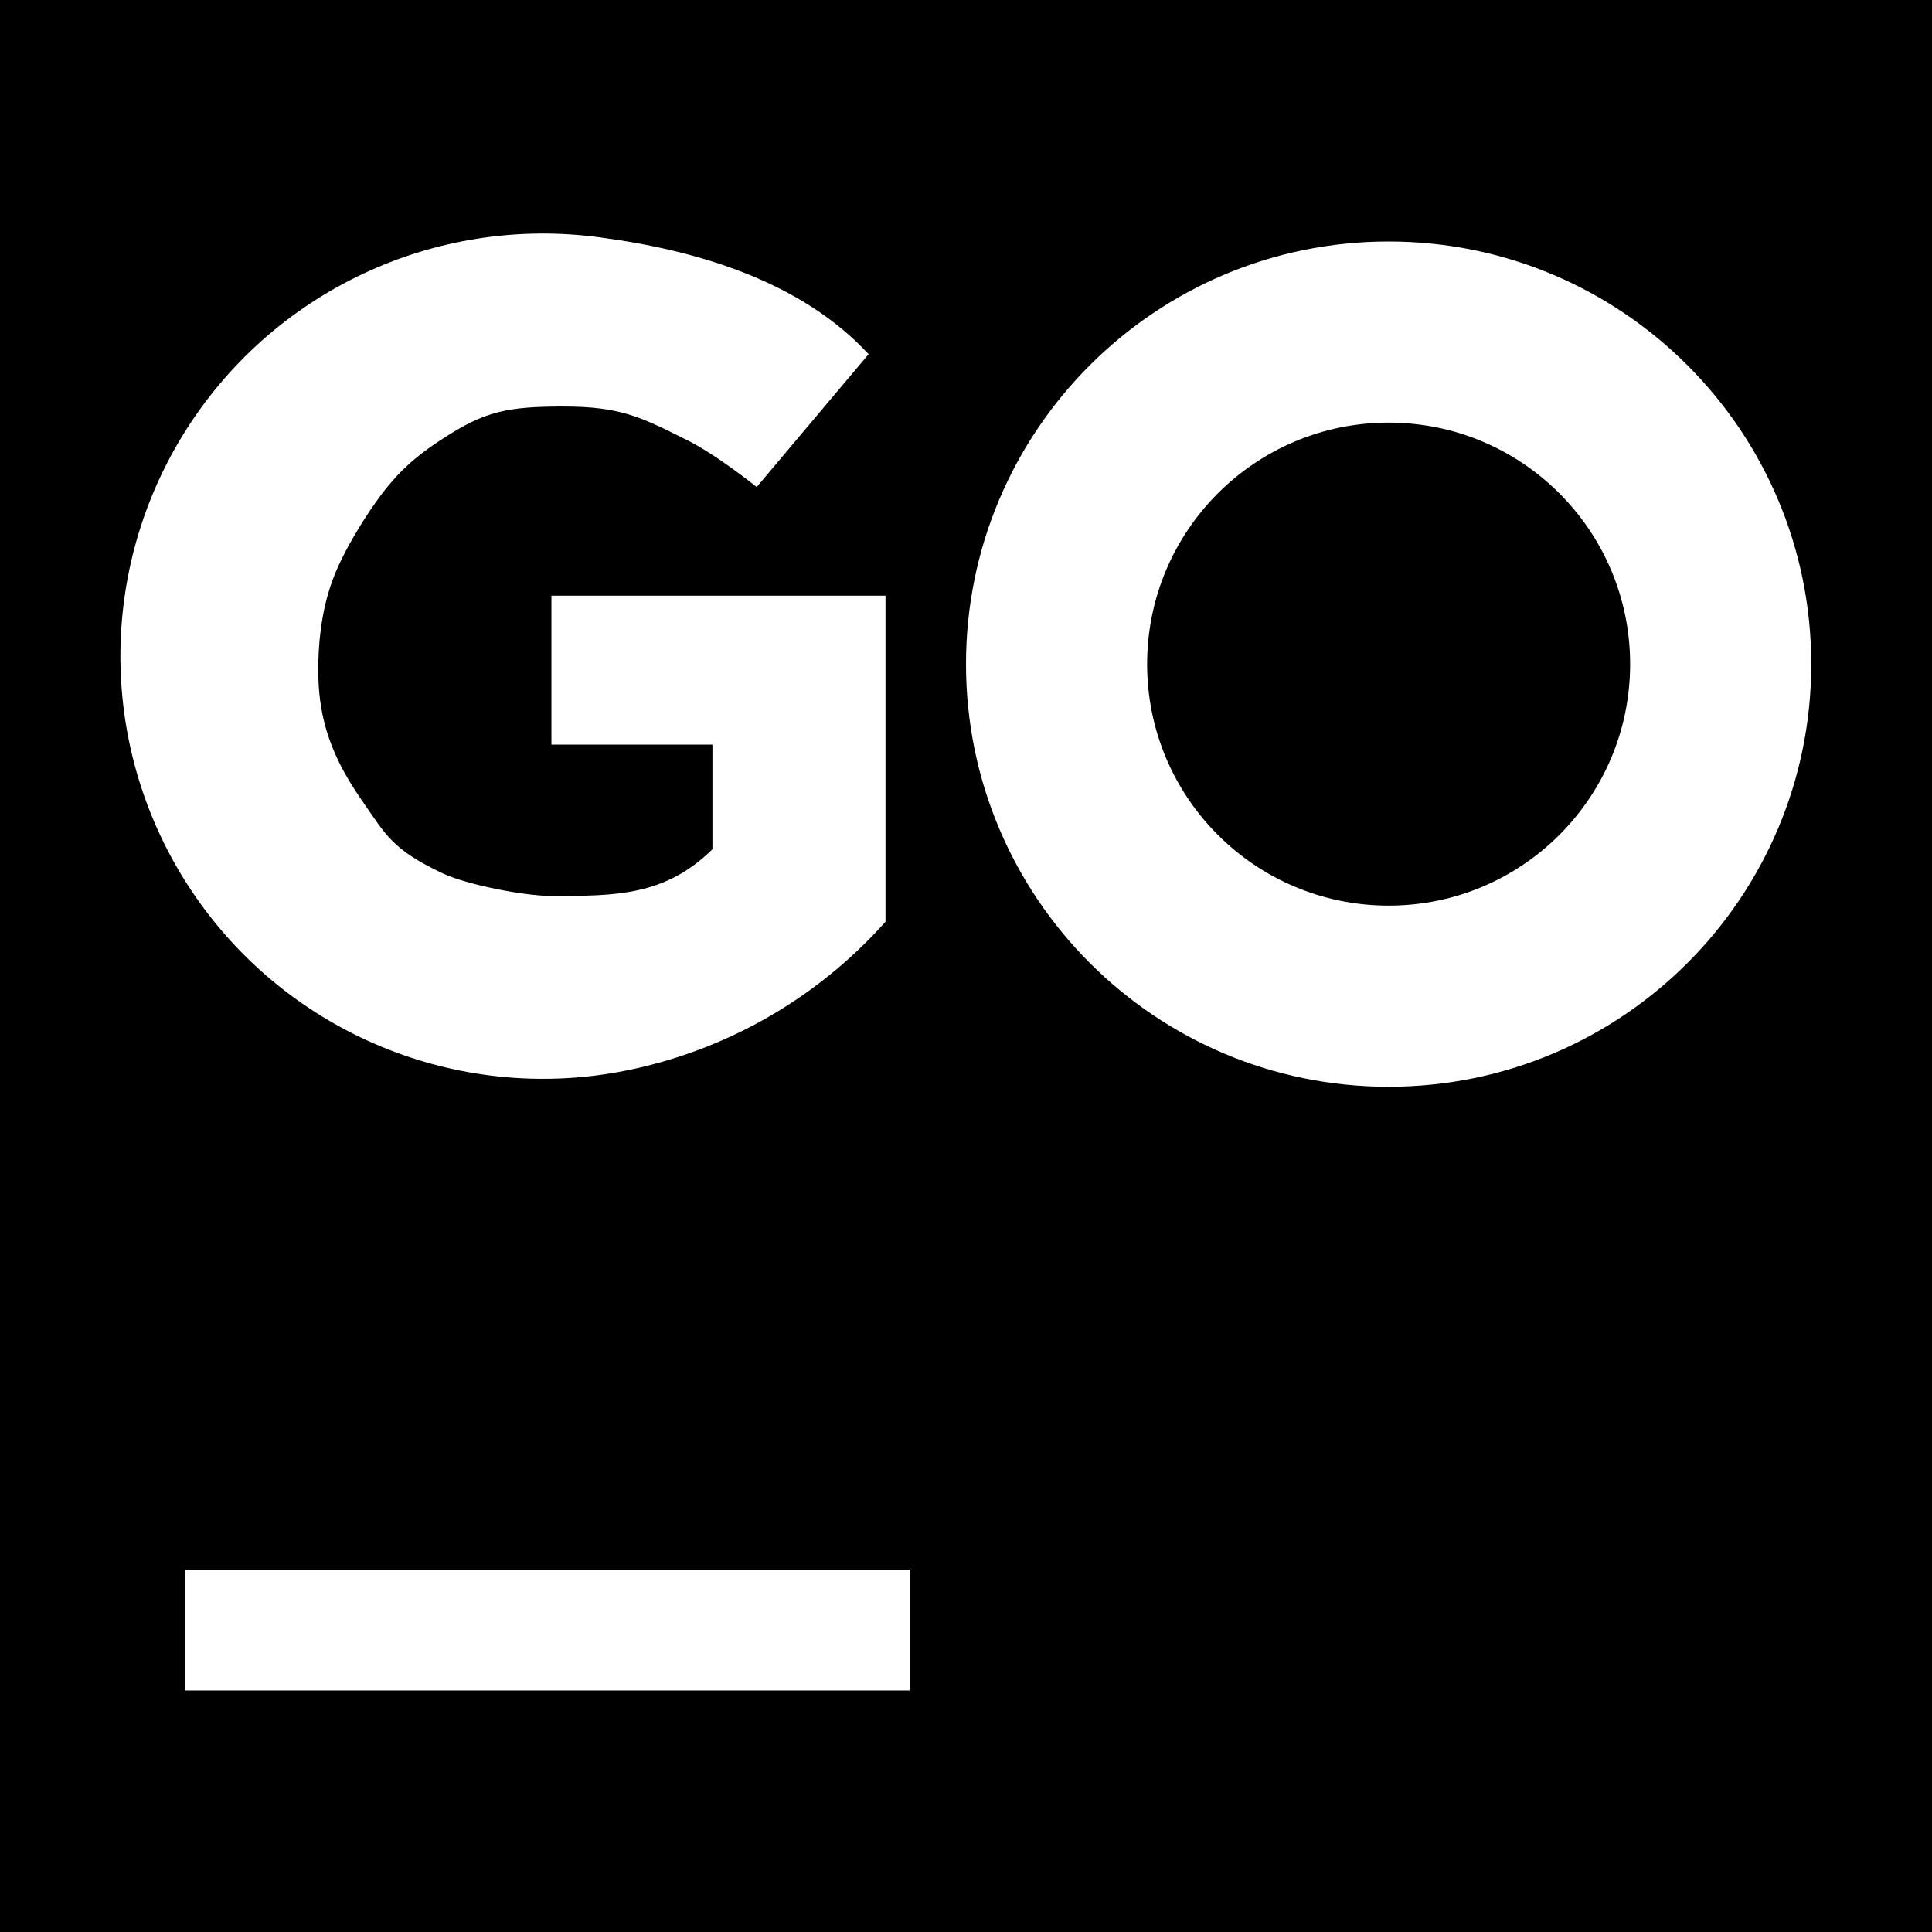
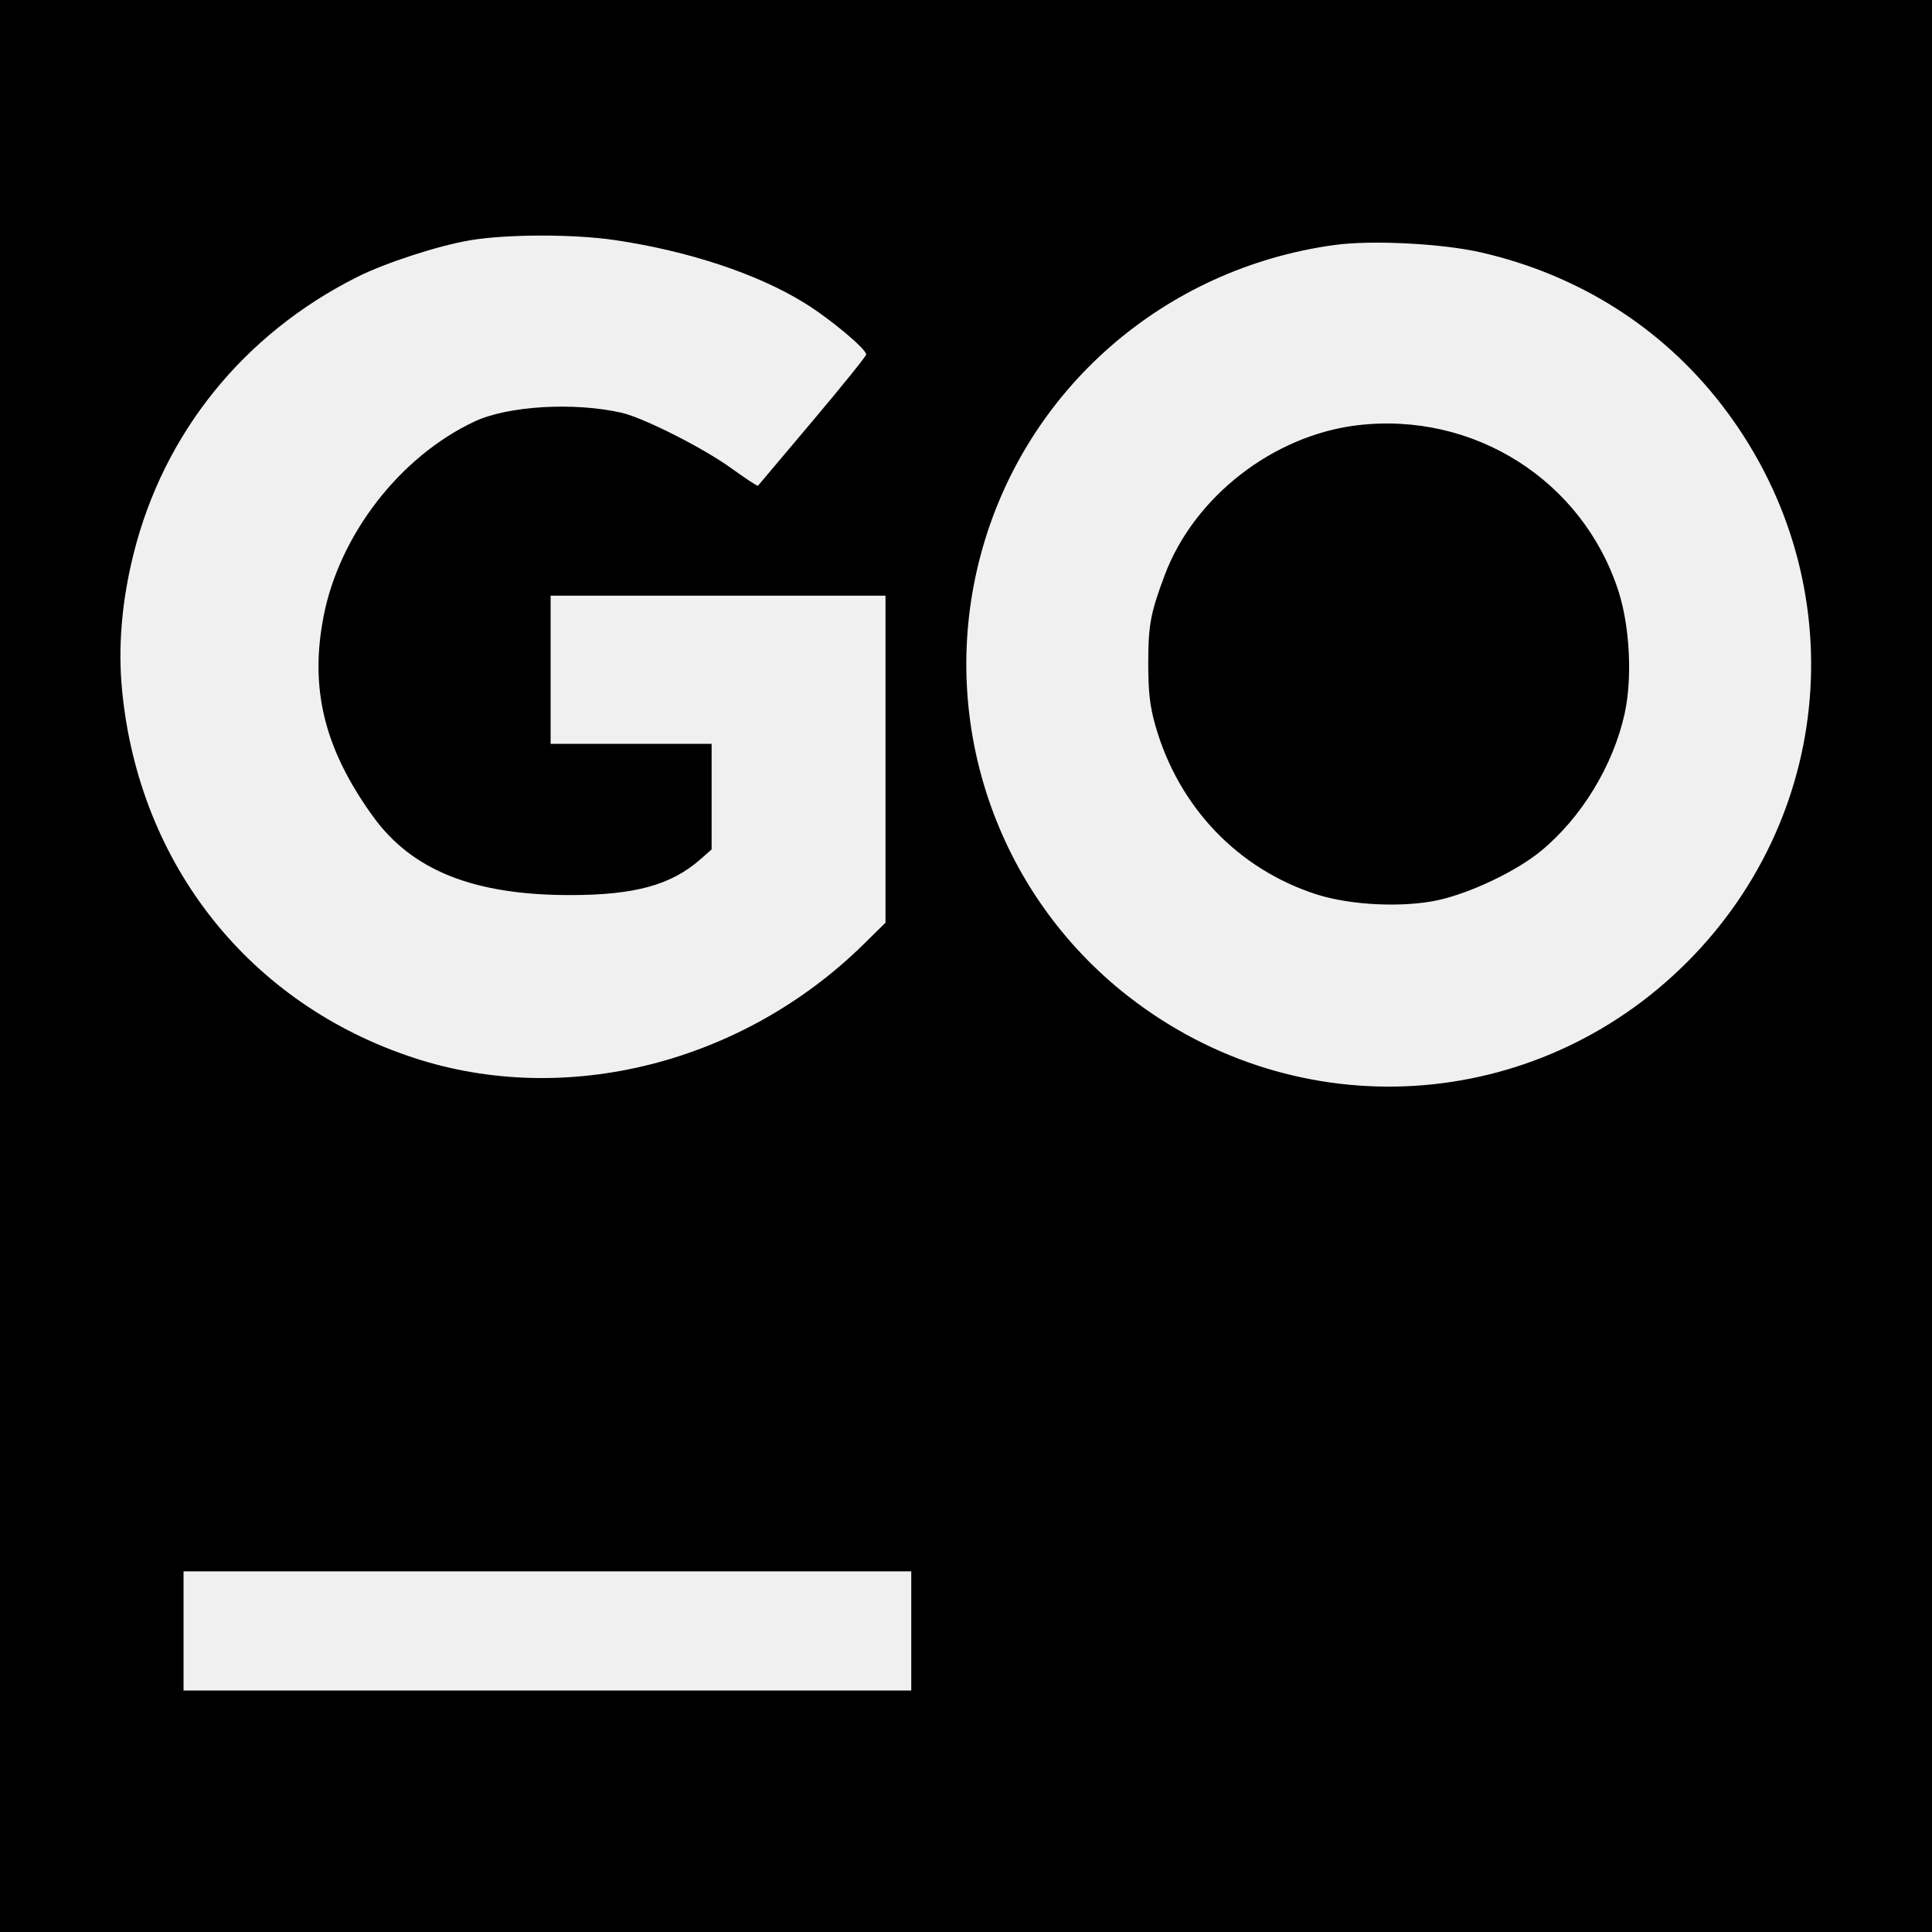
- <svg xmlns="http://www.w3.org/2000/svg" width="24" height="24" fill="none">
-   <path fill="#000" d="M0 0h24v24H0z" />
-   <path fill="#fff" d="M2.3 19.5h9V21h-9z" />
-   <circle cx="17.25" cy="8.25" r="5.25" fill="#fff" />
-   <circle cx="17.25" cy="8.25" r="3" fill="#000" />
-   <path fill="#fff" d="M11 7.4v4.05a5.86 5.86 0 0 1-3.28 1.86 5.25 5.25 0 1 1-.26-10.36c1.21.16 2.5.55 3.33 1.45L9.4 6.05s-.52-.42-.9-.6c-.54-.27-.8-.4-1.5-.4s-.98.06-1.5.4c-.47.3-.7.57-1 1.04-.32.52-.47.86-.53 1.46-.07.8.07 1.34.53 2 .3.43.37.6 1 .9.3.14 1.01.28 1.35.28.8 0 1.41 0 2-.58v-1.3h-2V7.4H11Z" />
+ <svg xmlns="http://www.w3.org/2000/svg" width="24" height="24">
+   <path d="M0.000 12.000 L 0.000 24.000 12.000 24.000 L 24.000 24.000 24.000 12.000 L 24.000 0.000 12.000 0.000 L 0.000 0.000 0.000 12.000 M7.635 2.982 C 8.546 3.116,9.402 3.399,9.988 3.760 C 10.310 3.958,10.760 4.334,10.760 4.404 C 10.760 4.424,10.460 4.796,10.094 5.230 C 9.727 5.665,9.422 6.026,9.416 6.034 C 9.410 6.042,9.264 5.946,9.092 5.822 C 8.744 5.568,7.996 5.190,7.720 5.127 C 7.128 4.993,6.311 5.042,5.897 5.235 C 4.967 5.671,4.213 6.646,4.018 7.665 C 3.846 8.562,4.030 9.304,4.632 10.140 C 5.116 10.812,5.884 11.119,7.080 11.119 C 7.884 11.119,8.335 10.995,8.699 10.676 L 8.840 10.552 8.840 9.896 L 8.840 9.240 7.840 9.240 L 6.840 9.240 6.840 8.320 L 6.840 7.400 8.920 7.400 L 11.000 7.400 11.000 9.431 L 11.000 11.462 10.730 11.728 C 9.228 13.206,7.035 13.762,5.144 13.142 C 3.103 12.474,1.728 10.744,1.517 8.580 C 1.464 8.041,1.512 7.466,1.660 6.877 C 2.035 5.378,3.027 4.150,4.433 3.443 C 4.786 3.265,5.445 3.051,5.844 2.984 C 6.302 2.908,7.120 2.907,7.635 2.982 M18.400 3.136 C 19.606 3.413,20.637 4.064,21.377 5.016 C 23.020 7.128,22.840 10.069,20.955 11.955 C 19.070 13.839,16.127 14.019,14.020 12.380 C 12.360 11.089,11.636 8.921,12.185 6.884 C 12.735 4.839,14.459 3.333,16.580 3.043 C 17.039 2.980,17.918 3.025,18.400 3.136 M16.860 5.283 C 15.814 5.409,14.832 6.173,14.468 7.146 C 14.293 7.612,14.264 7.764,14.264 8.240 C 14.264 8.595,14.284 8.771,14.352 9.012 C 14.640 10.023,15.375 10.794,16.353 11.110 C 16.777 11.246,17.427 11.277,17.864 11.182 C 18.269 11.093,18.834 10.824,19.139 10.574 C 19.644 10.160,20.040 9.510,20.182 8.864 C 20.279 8.419,20.246 7.777,20.104 7.340 C 19.658 5.966,18.307 5.110,16.860 5.283 M11.320 20.260 L 11.320 21.000 6.800 21.000 L 2.280 21.000 2.280 20.260 L 2.280 19.520 6.800 19.520 L 11.320 19.520 11.320 20.260" />
</svg>
